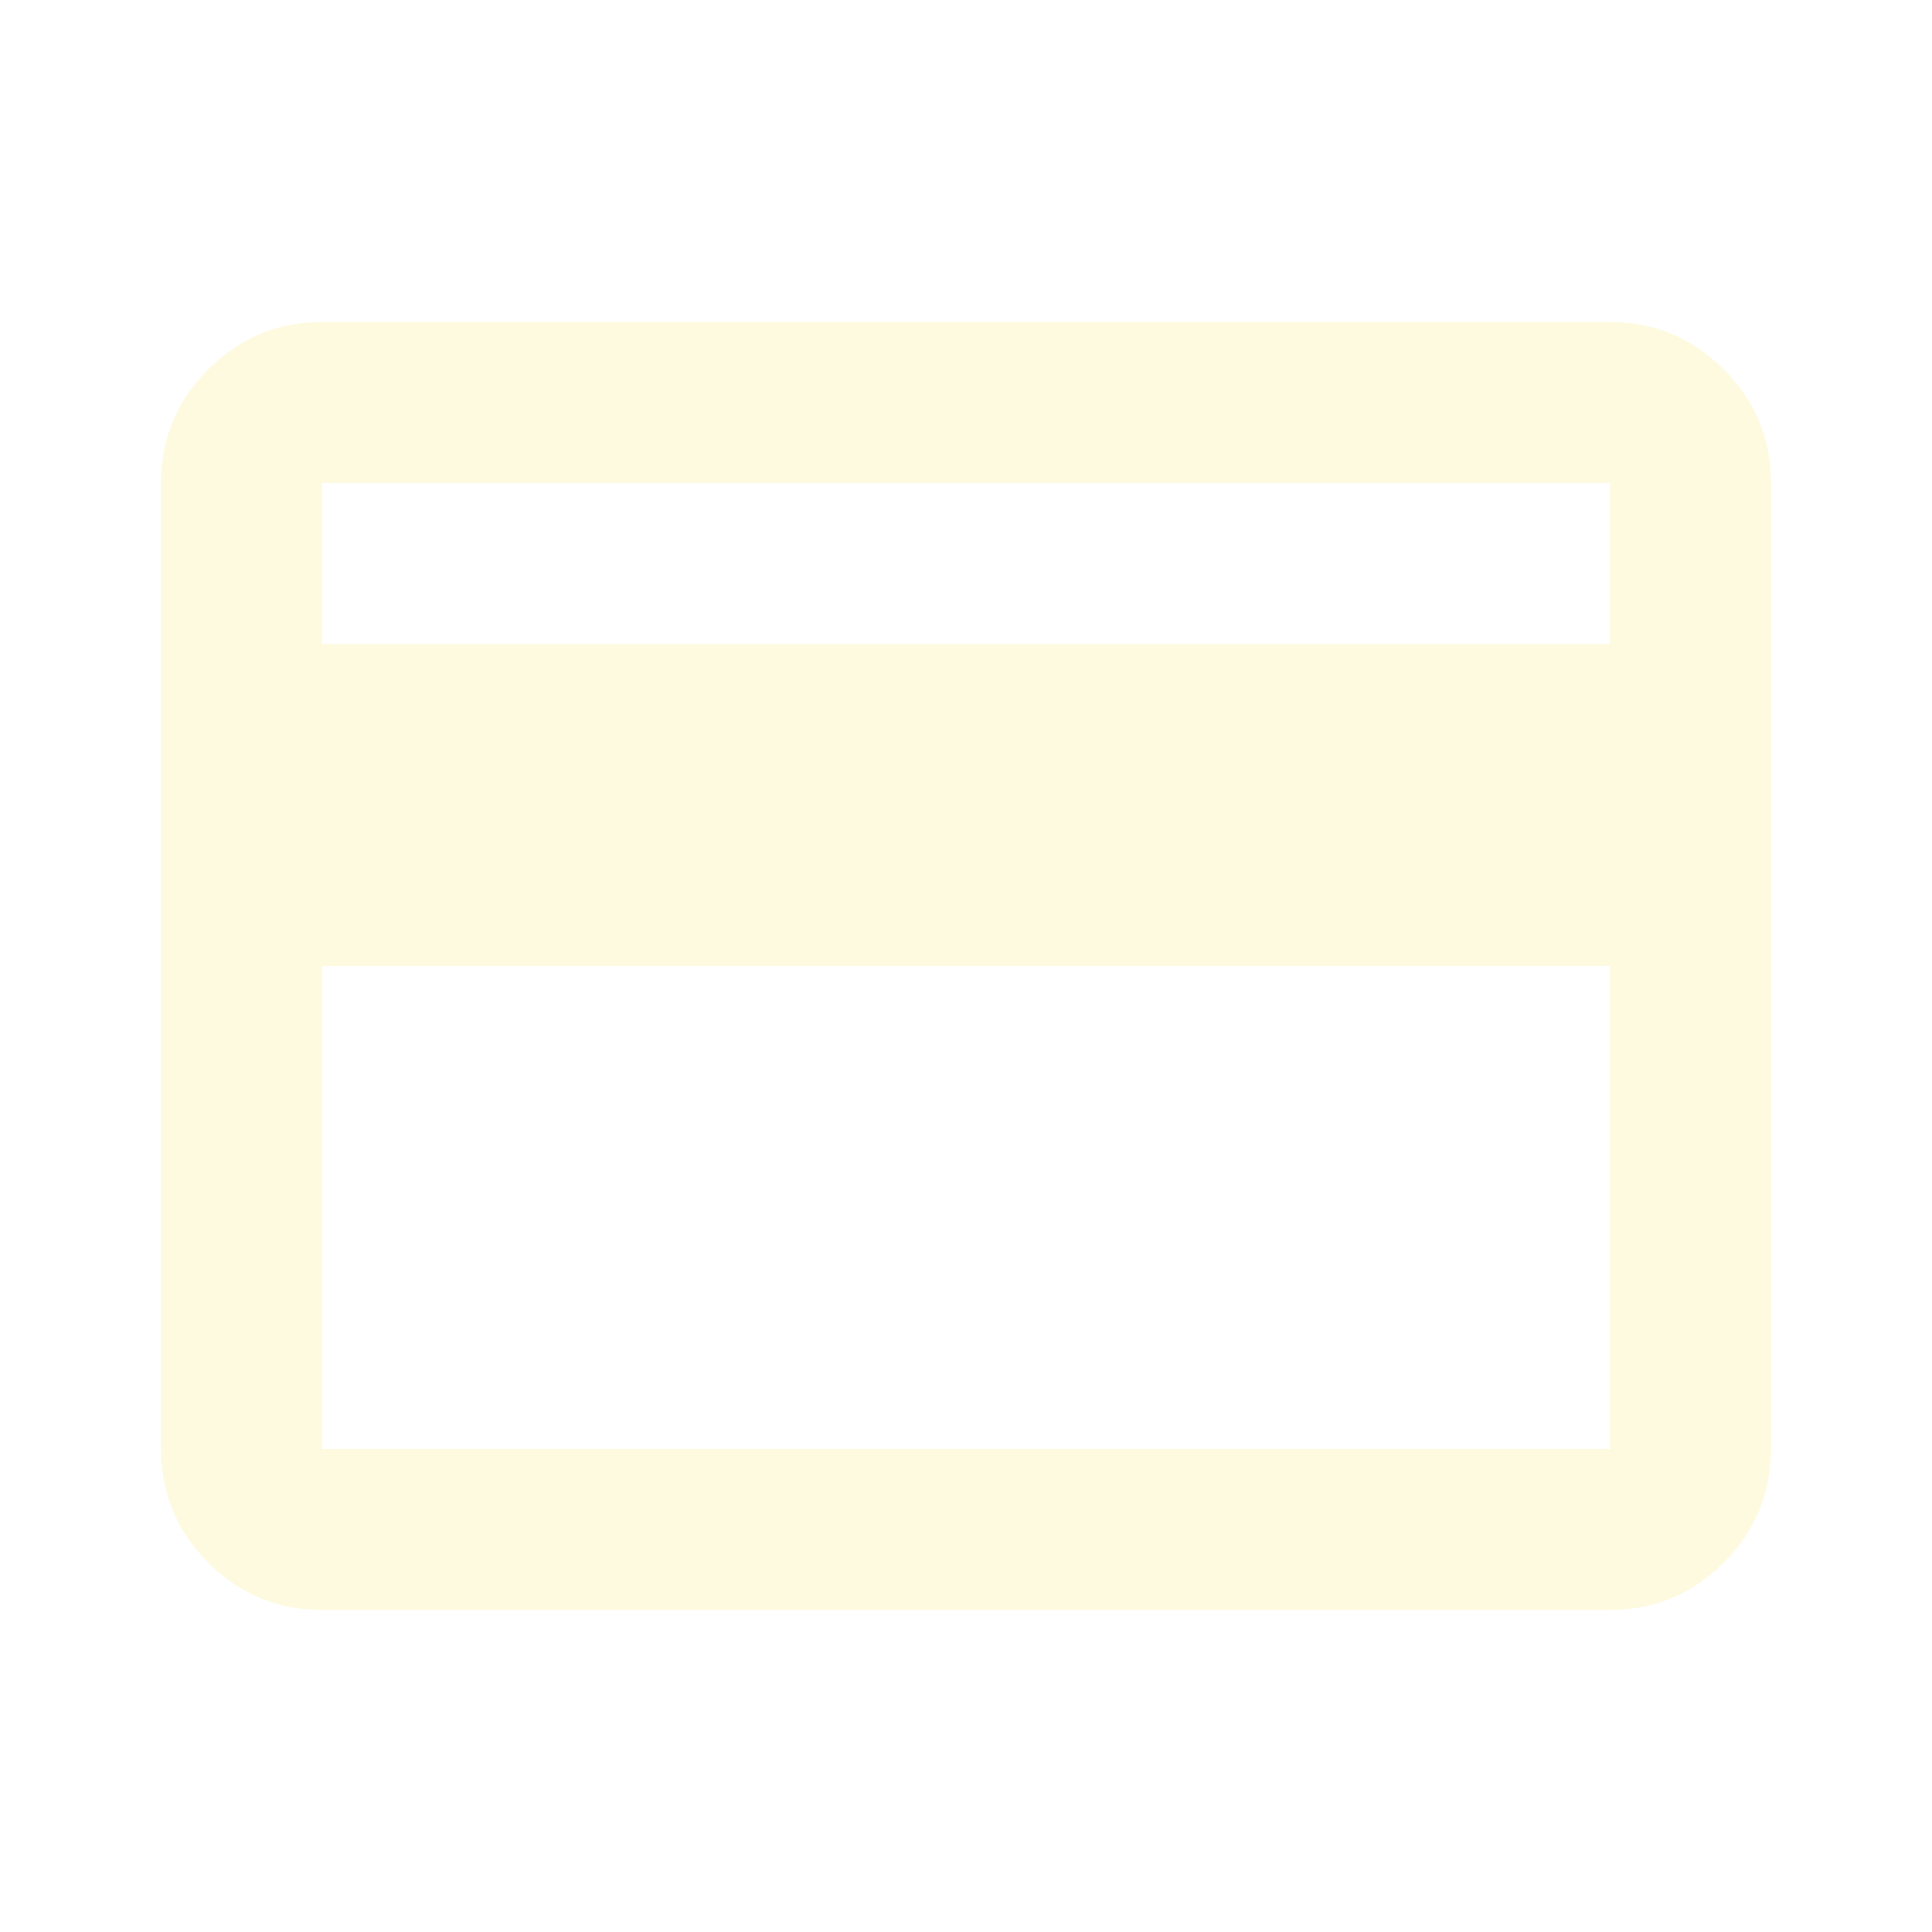
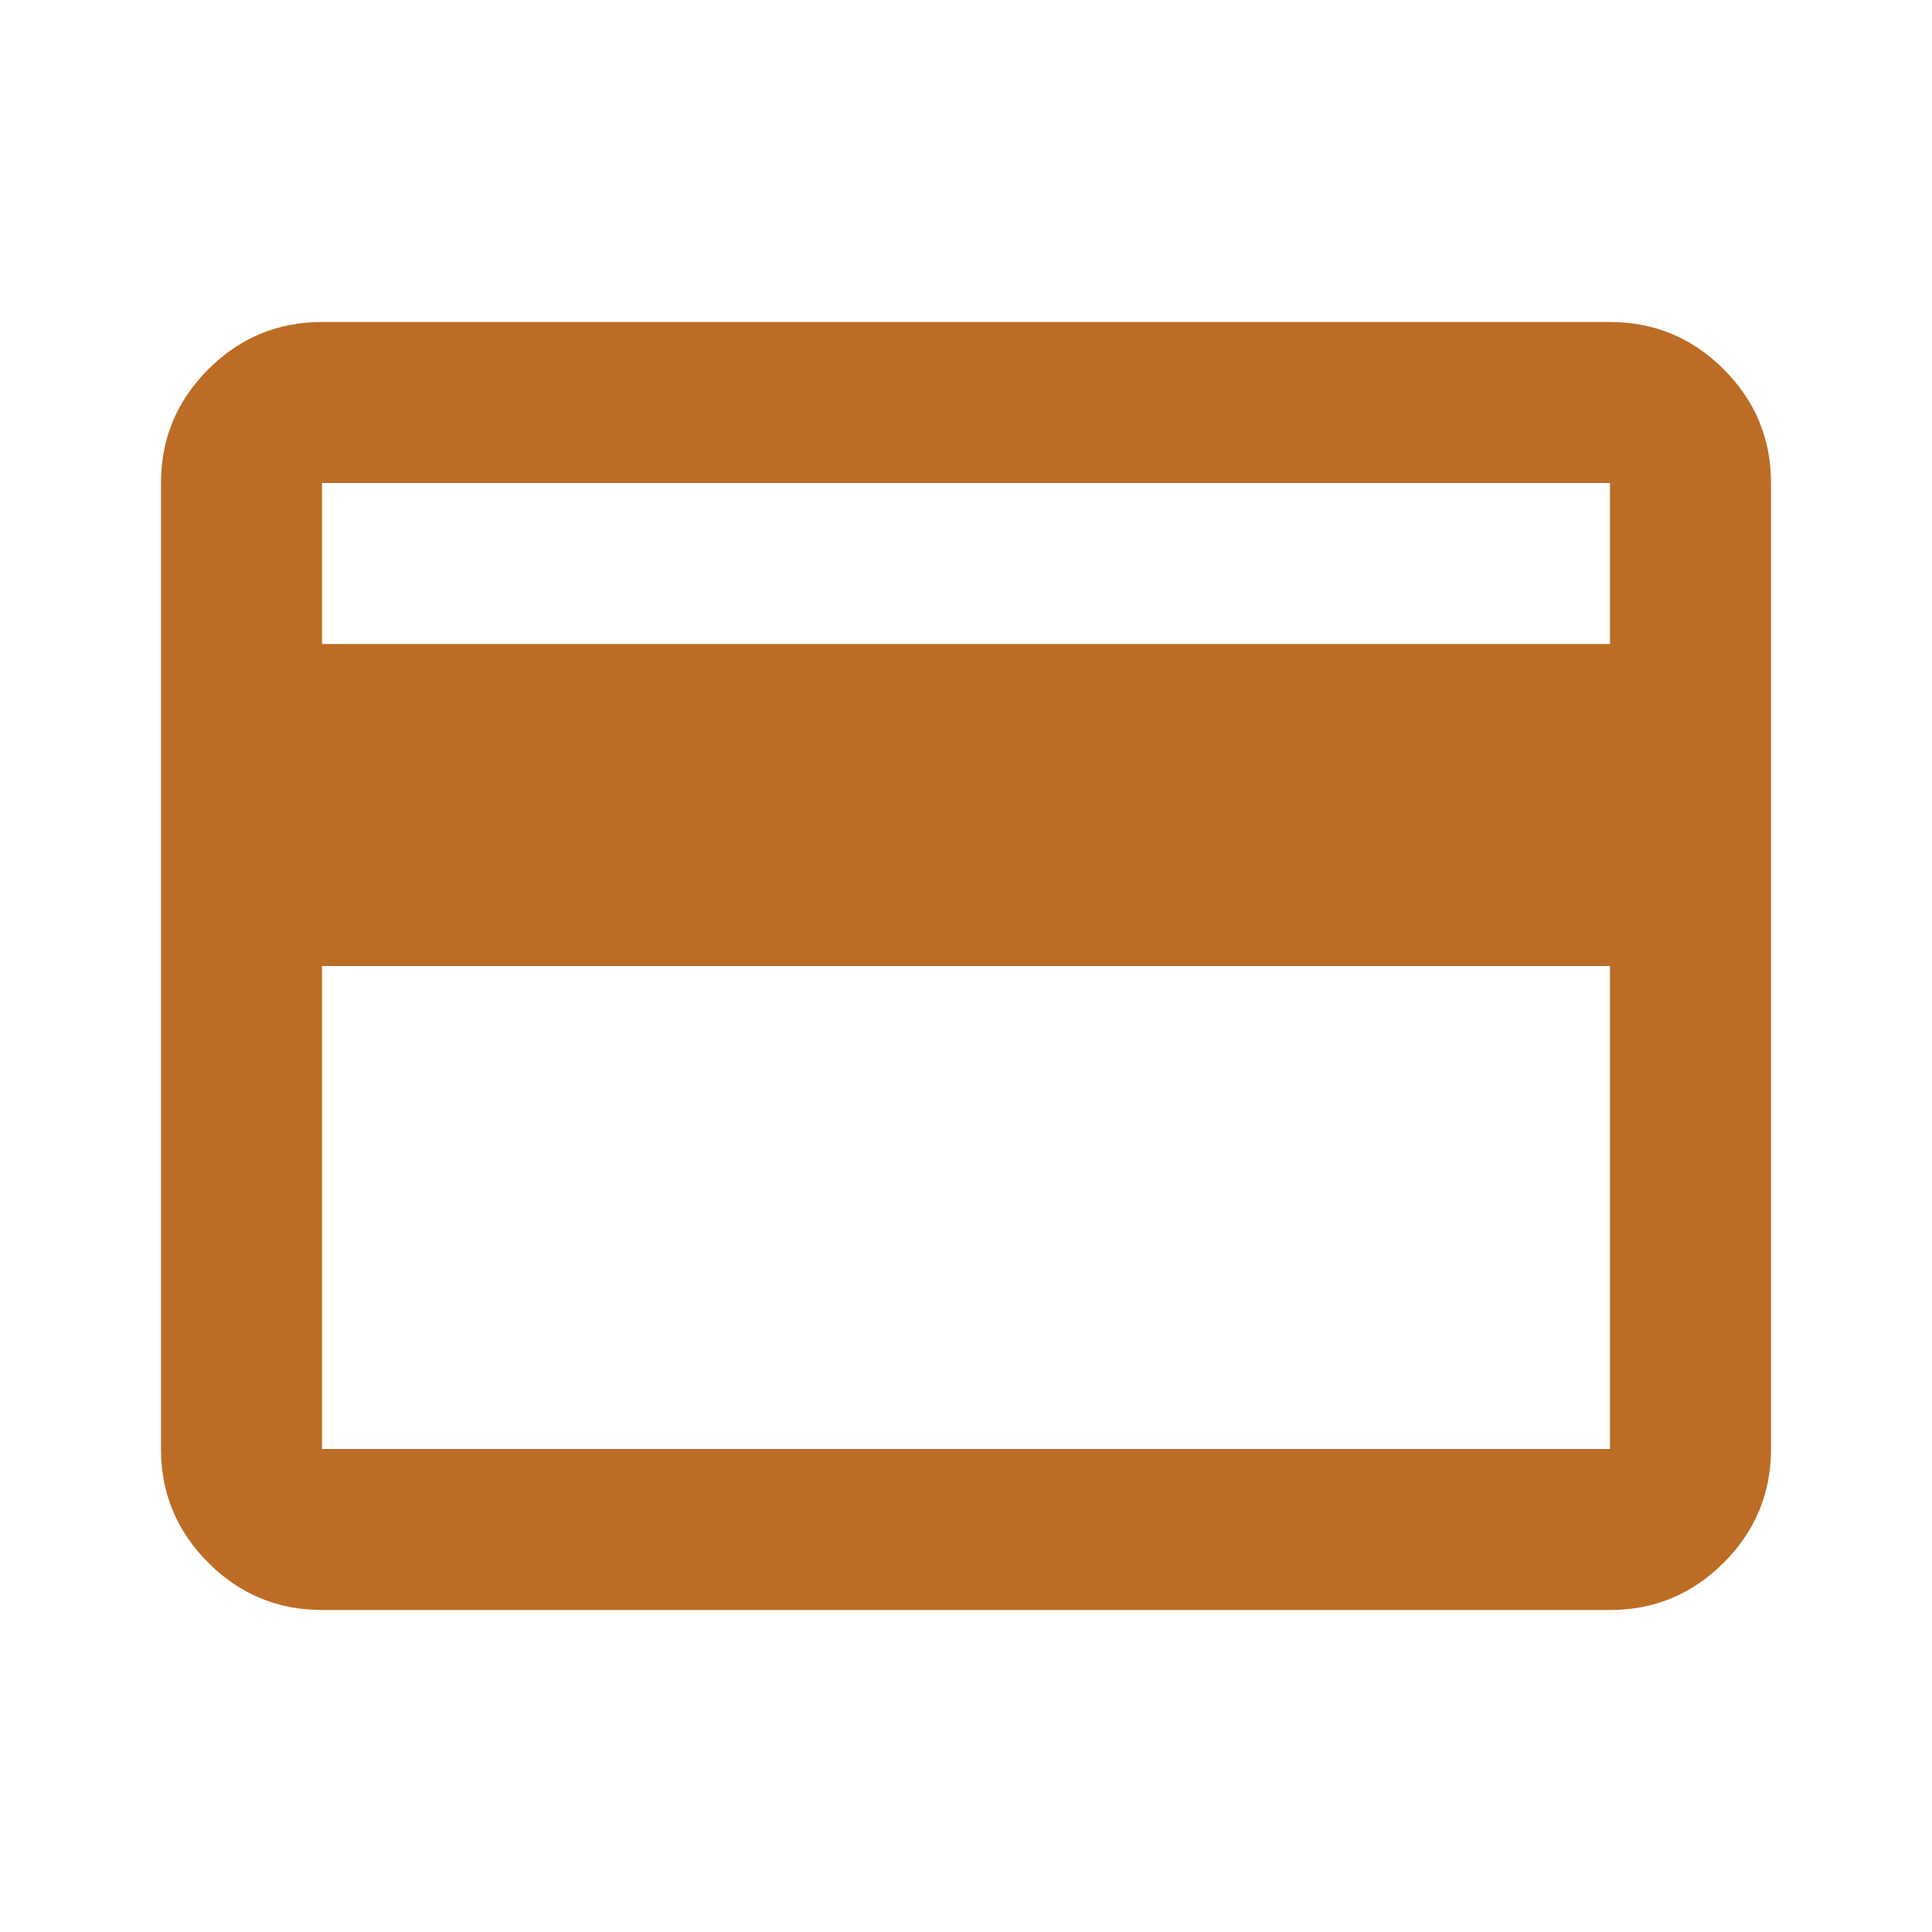
- <svg xmlns="http://www.w3.org/2000/svg" height="24px" viewBox="0 -960 960 960" width="24px" fill="#FEFAE0">
+ <svg xmlns="http://www.w3.org/2000/svg" height="24px" viewBox="0 -960 960 960" width="24px" fill="#BC6C25">
  <path d="M880-720v480q0 33-23.5 56.5T800-160H160q-33 0-56.5-23.5T80-240v-480q0-33 23.5-56.5T160-800h640q33 0 56.5 23.5T880-720Zm-720 80h640v-80H160v80Zm0 160v240h640v-240H160Zm0 240v-480 480Z" />
</svg>
